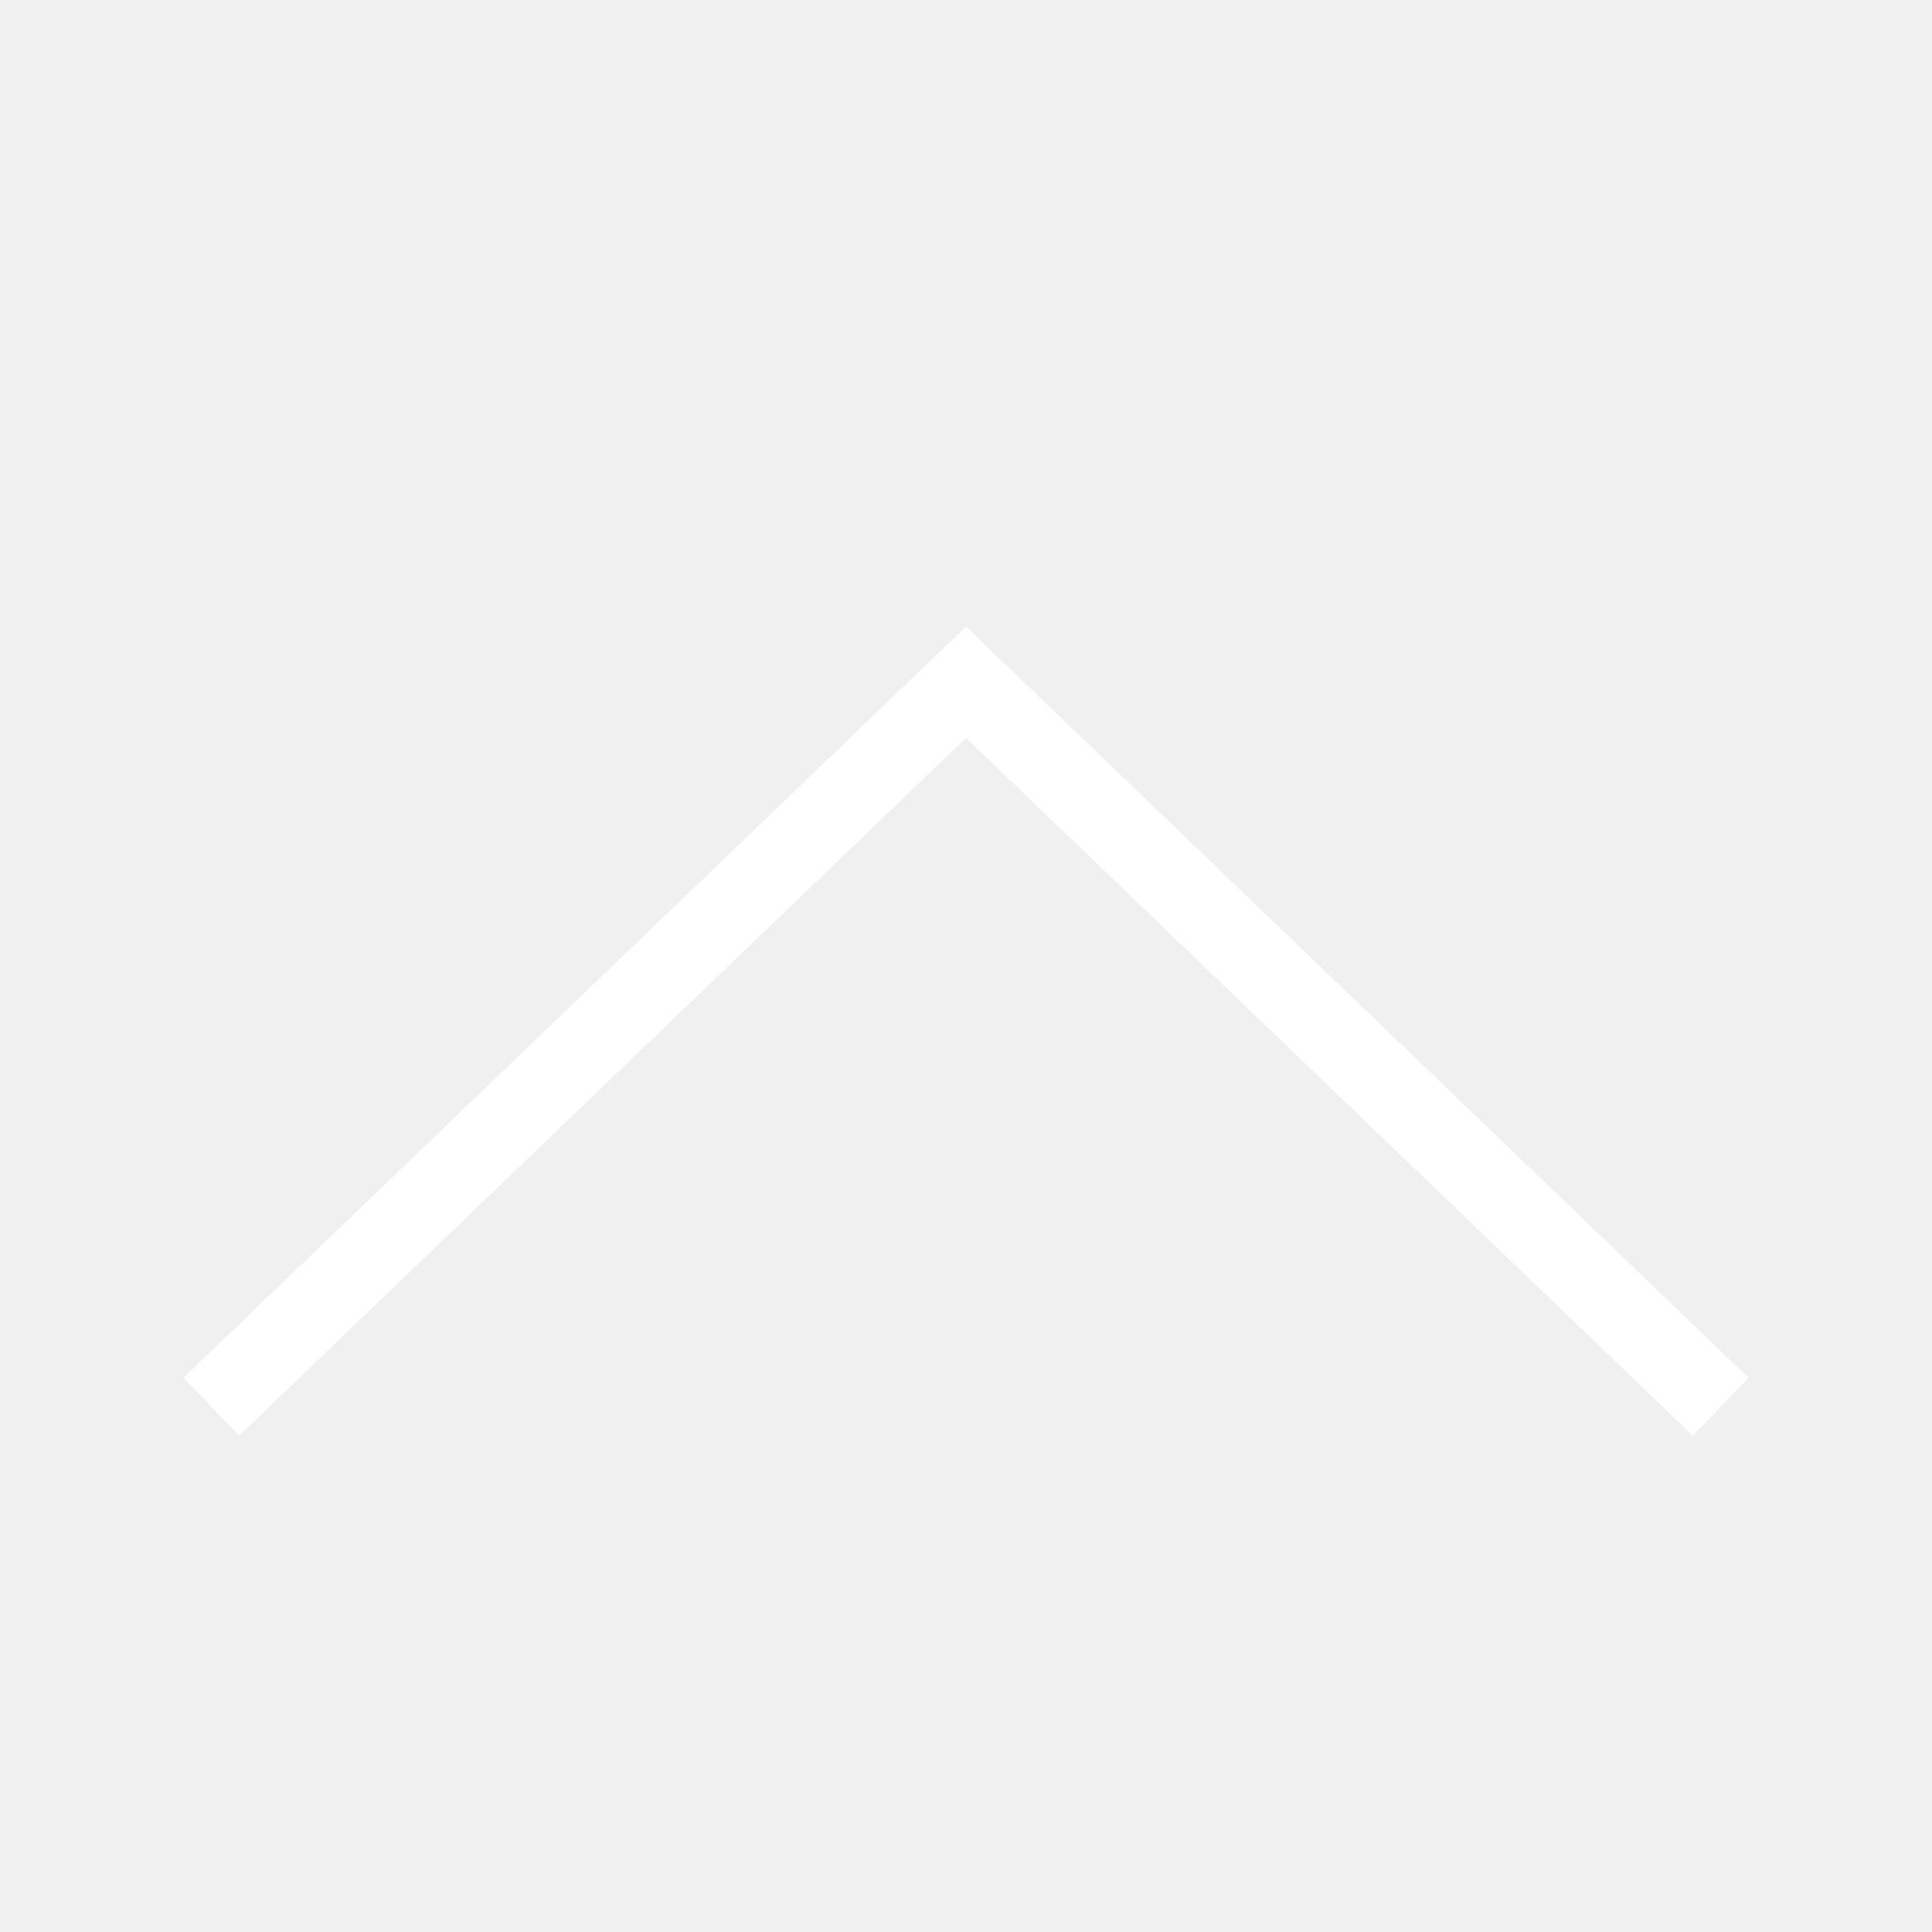
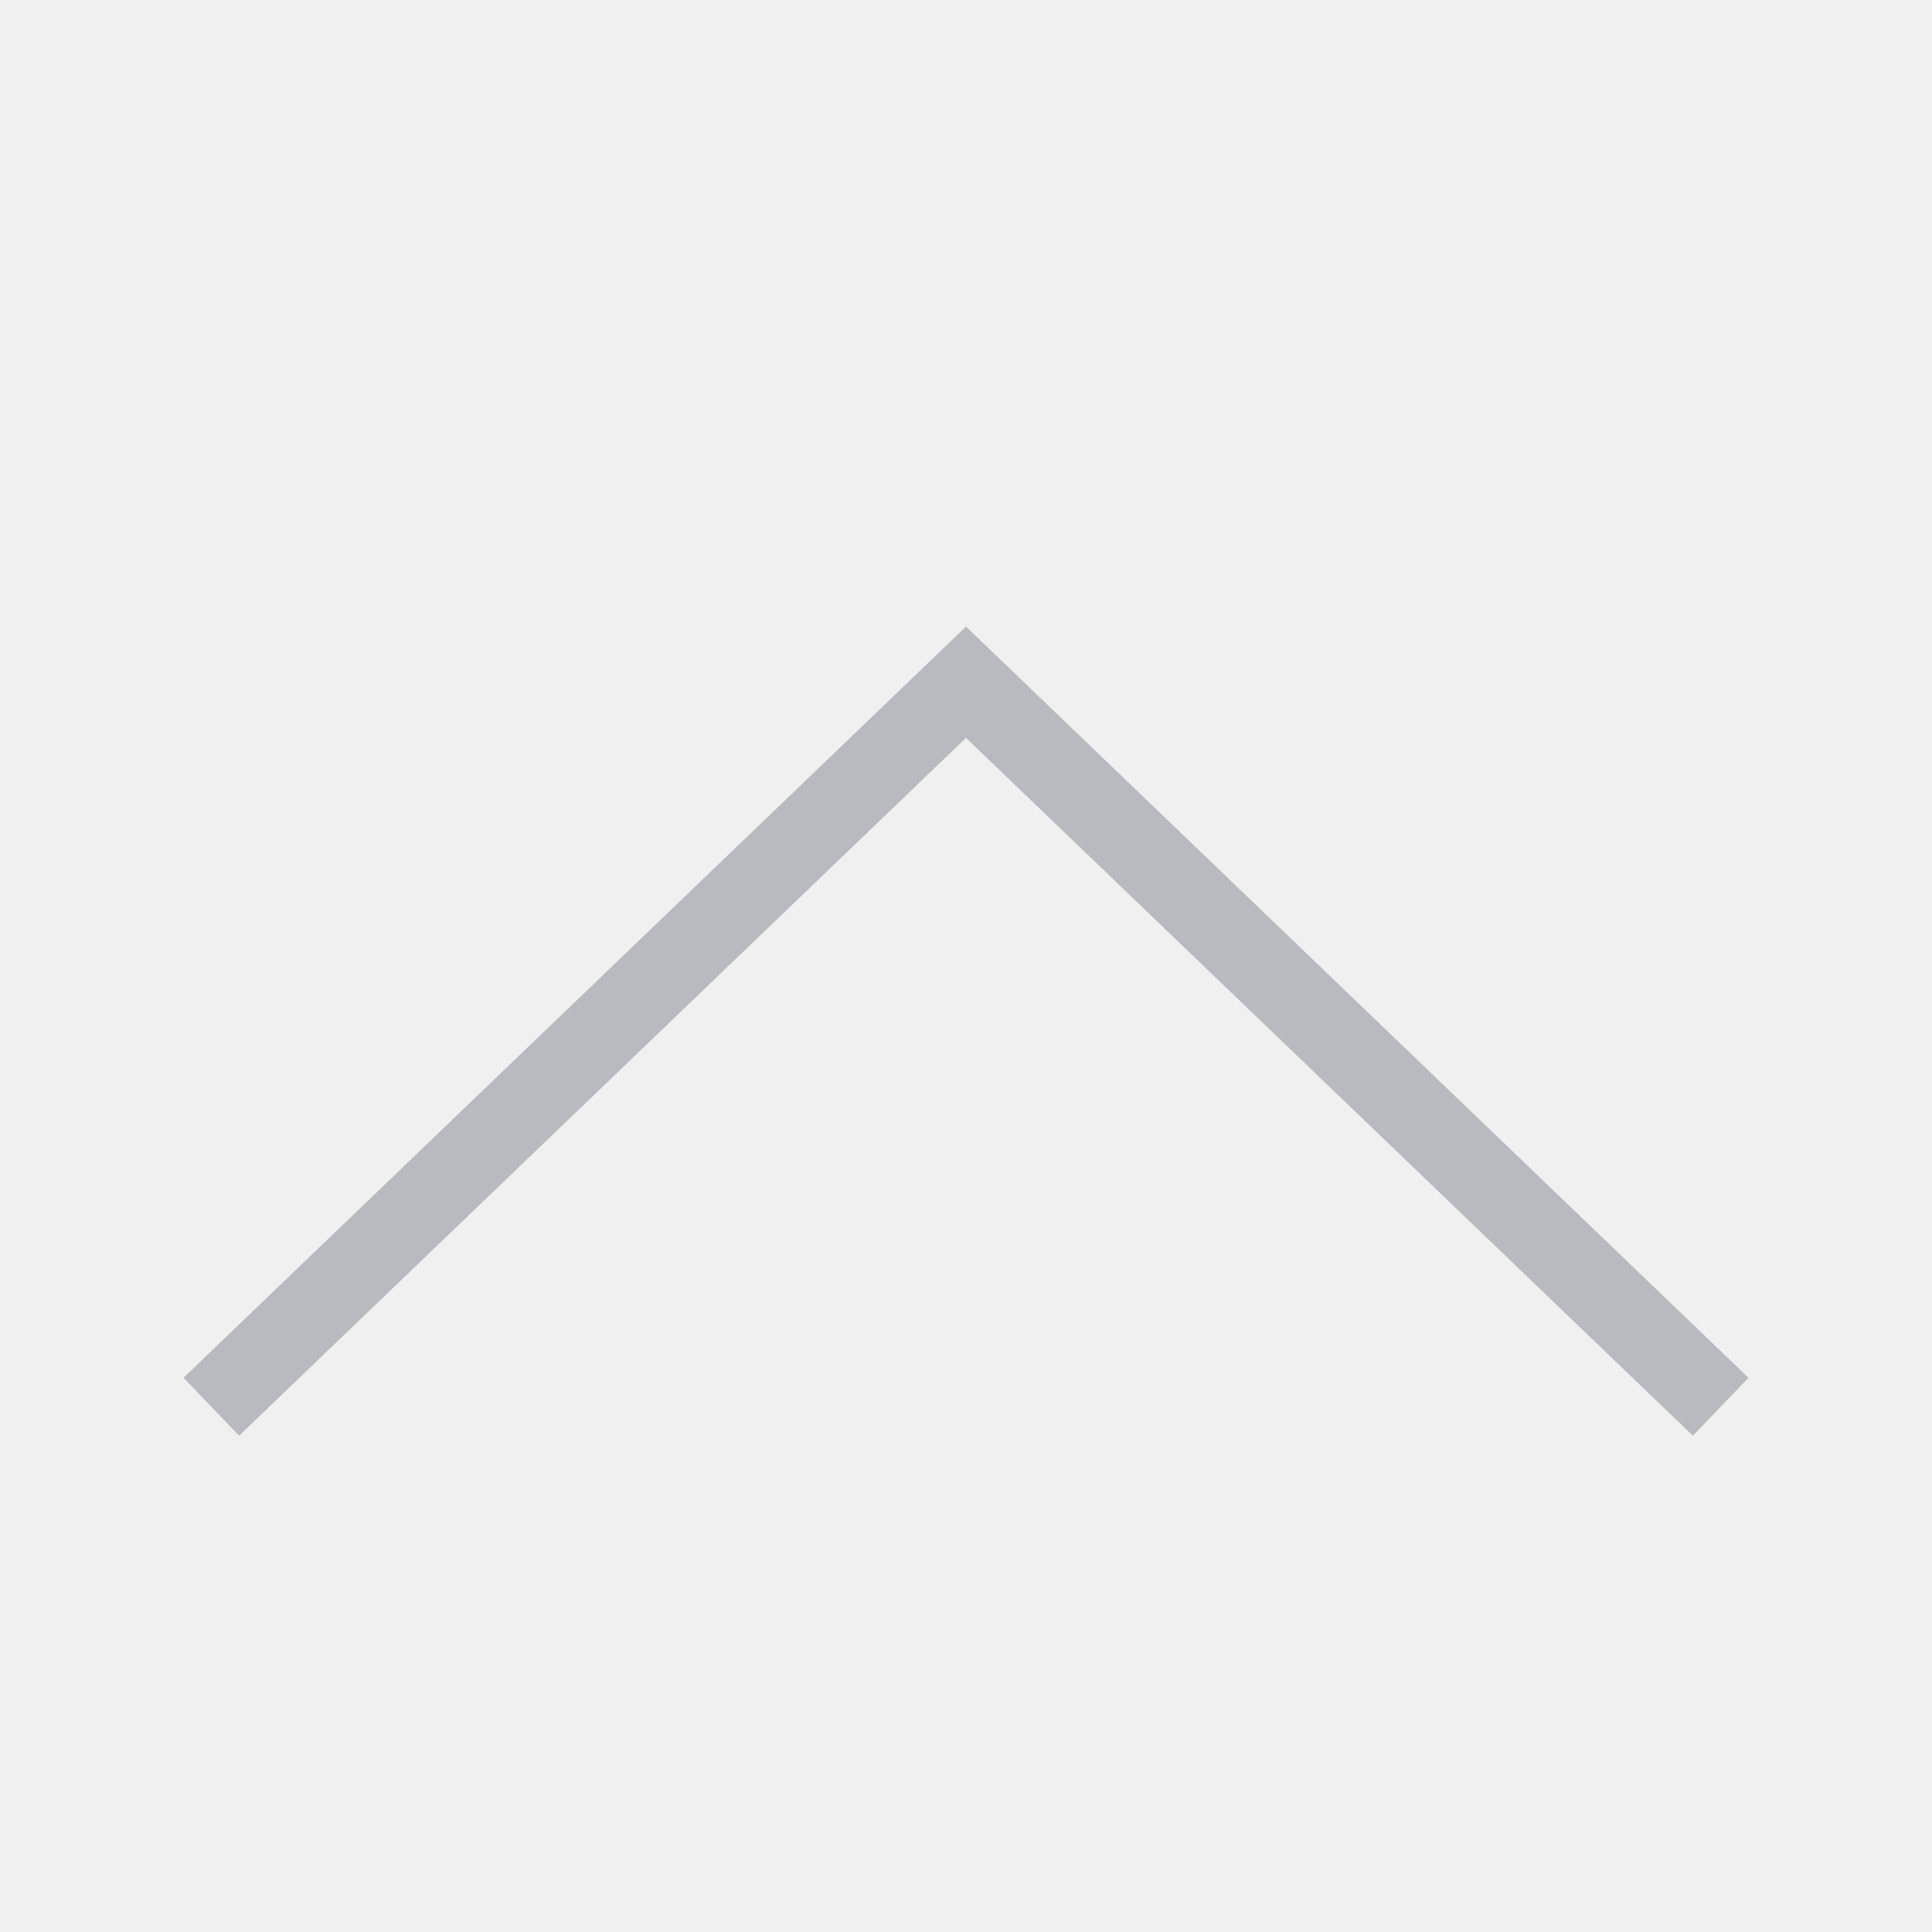
<svg xmlns="http://www.w3.org/2000/svg" version="1.1" baseProfile="full" width="32" height="32" viewBox="0 0 32.00 32.00" enable-background="new 0 0 32.00 32.00" xml:space="preserve">
-   <path fill="none" stroke-width="1.33" stroke-linejoin="miter" stroke="#FFFFFF" stroke-opacity="1" d="M 28.5,23.3L 16,11.3L 3.5,23.3" />
+   <path fill="none" stroke-width="1.33" stroke-linejoin="miter" stroke="#B8BABF" stroke-opacity="1" d="M 28.5,23.3L 16,11.3L 3.5,23.3" />
</svg>
